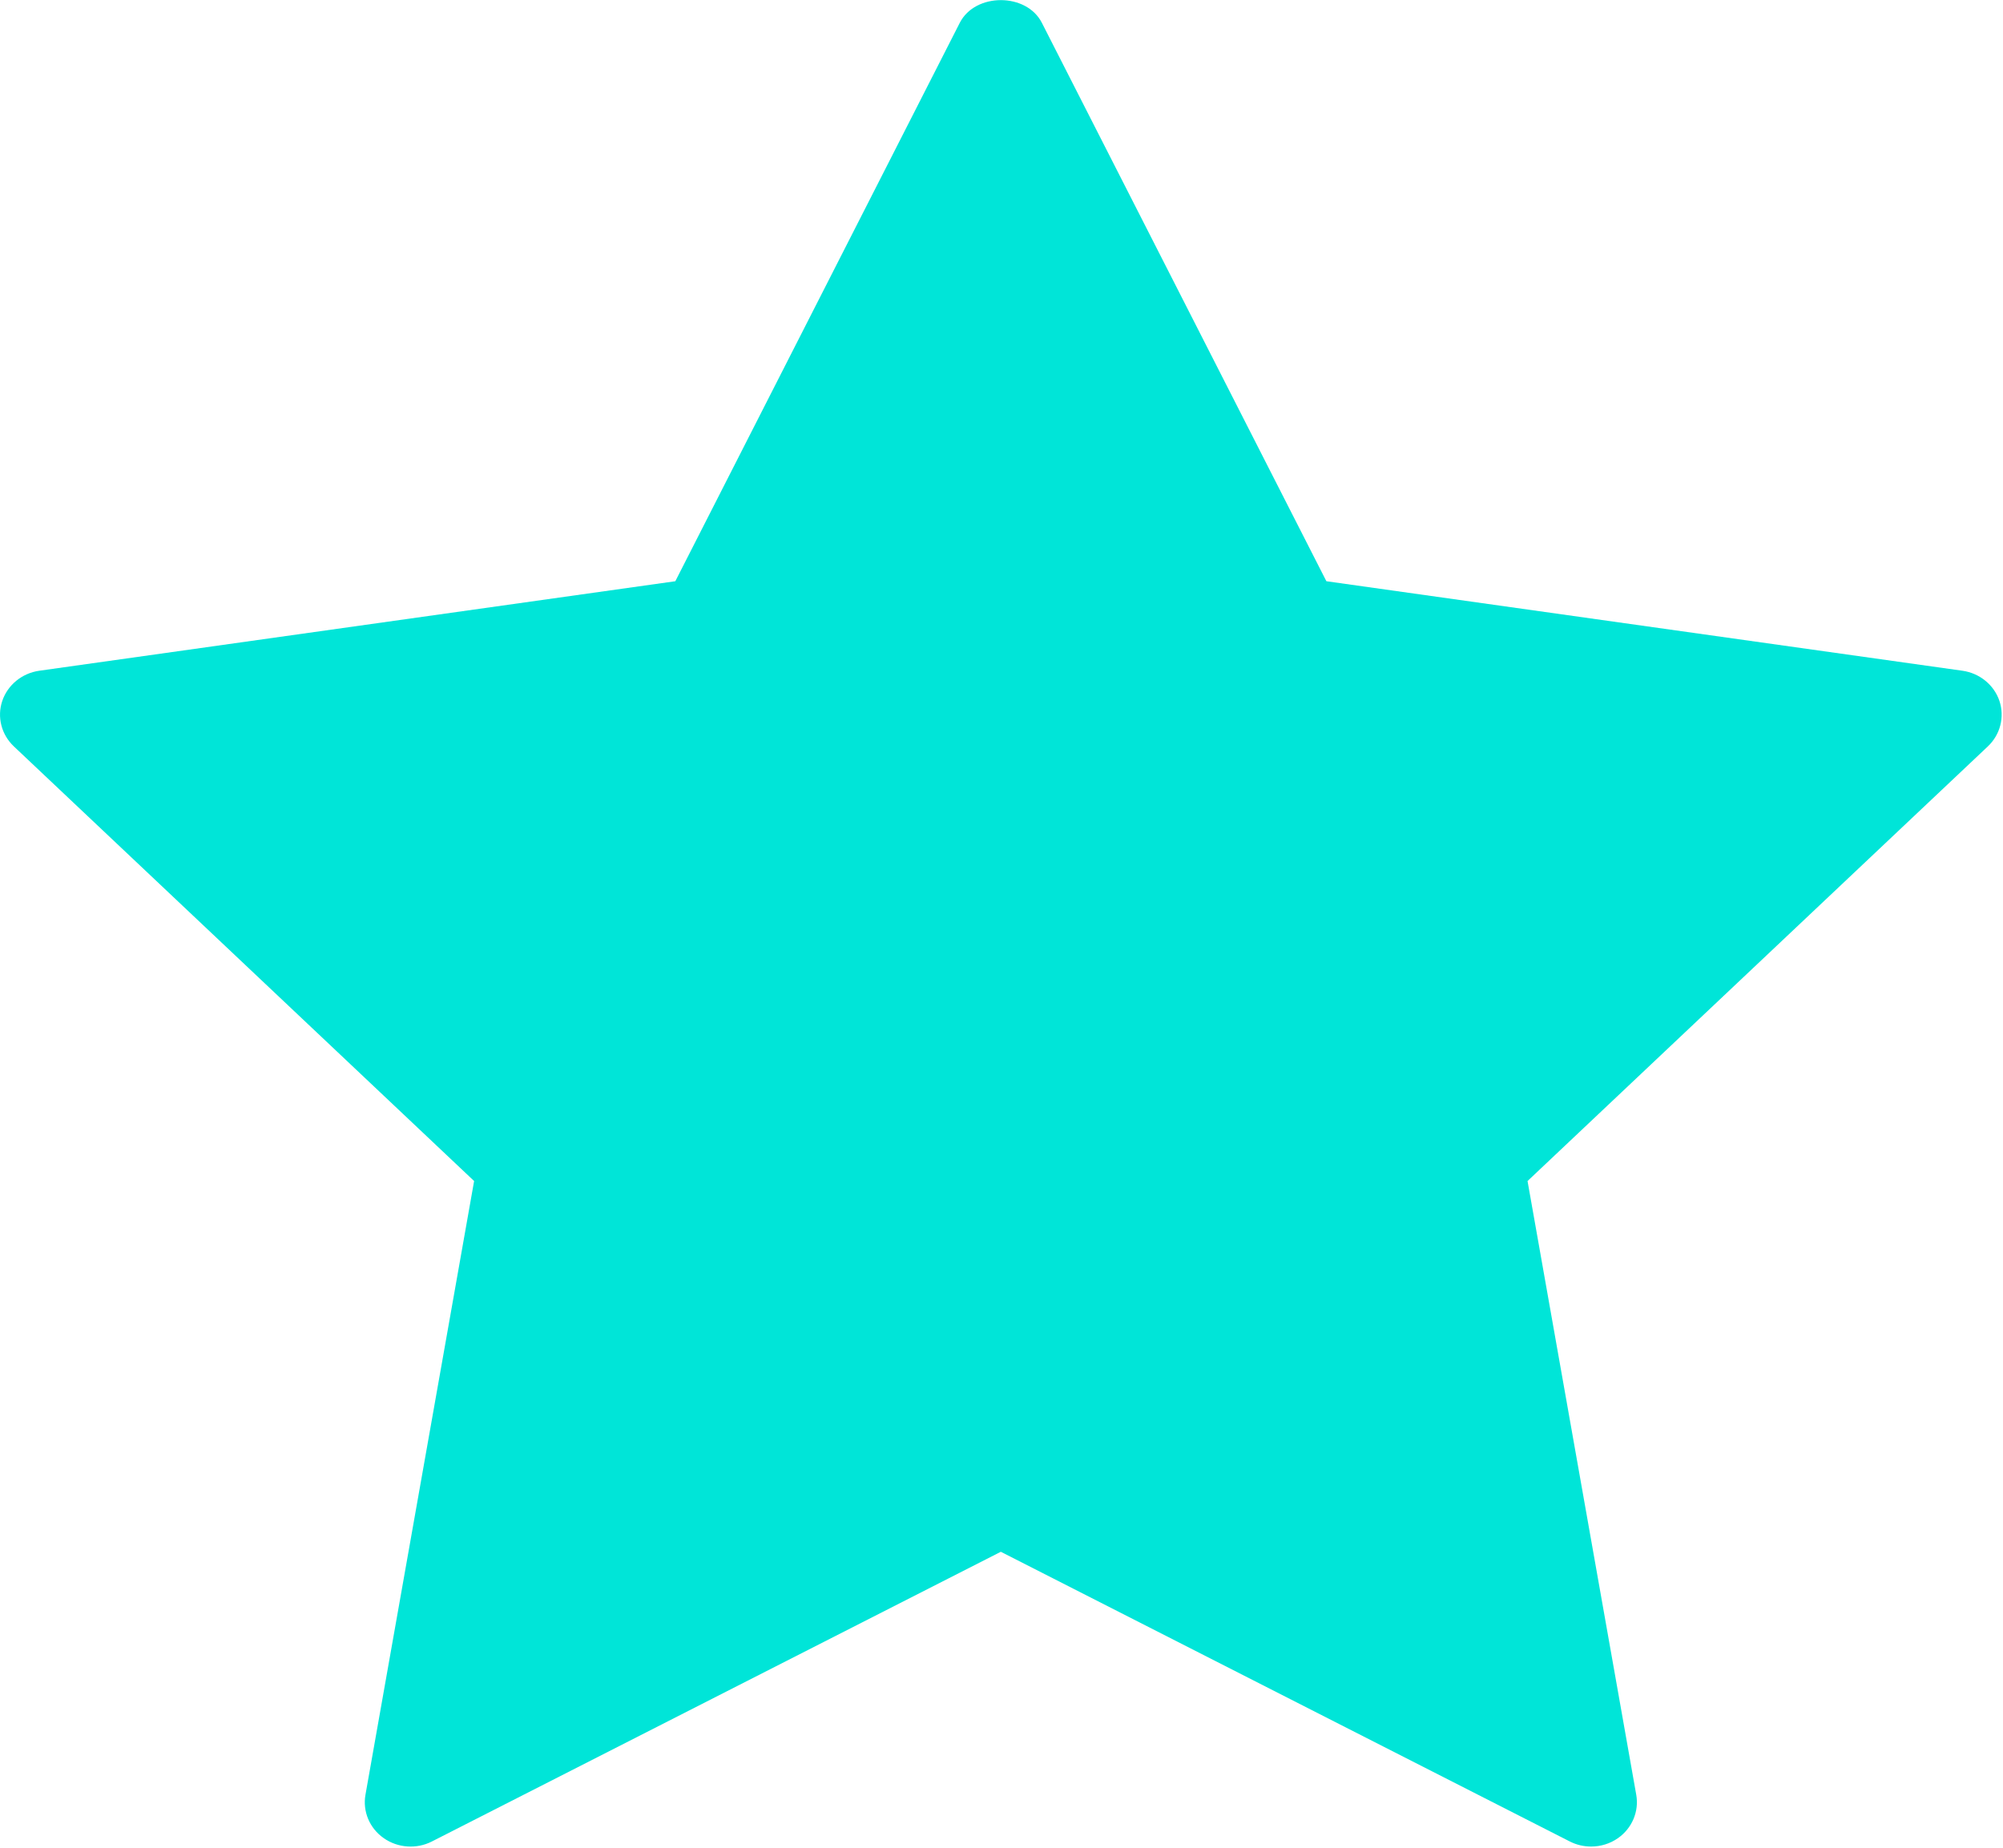
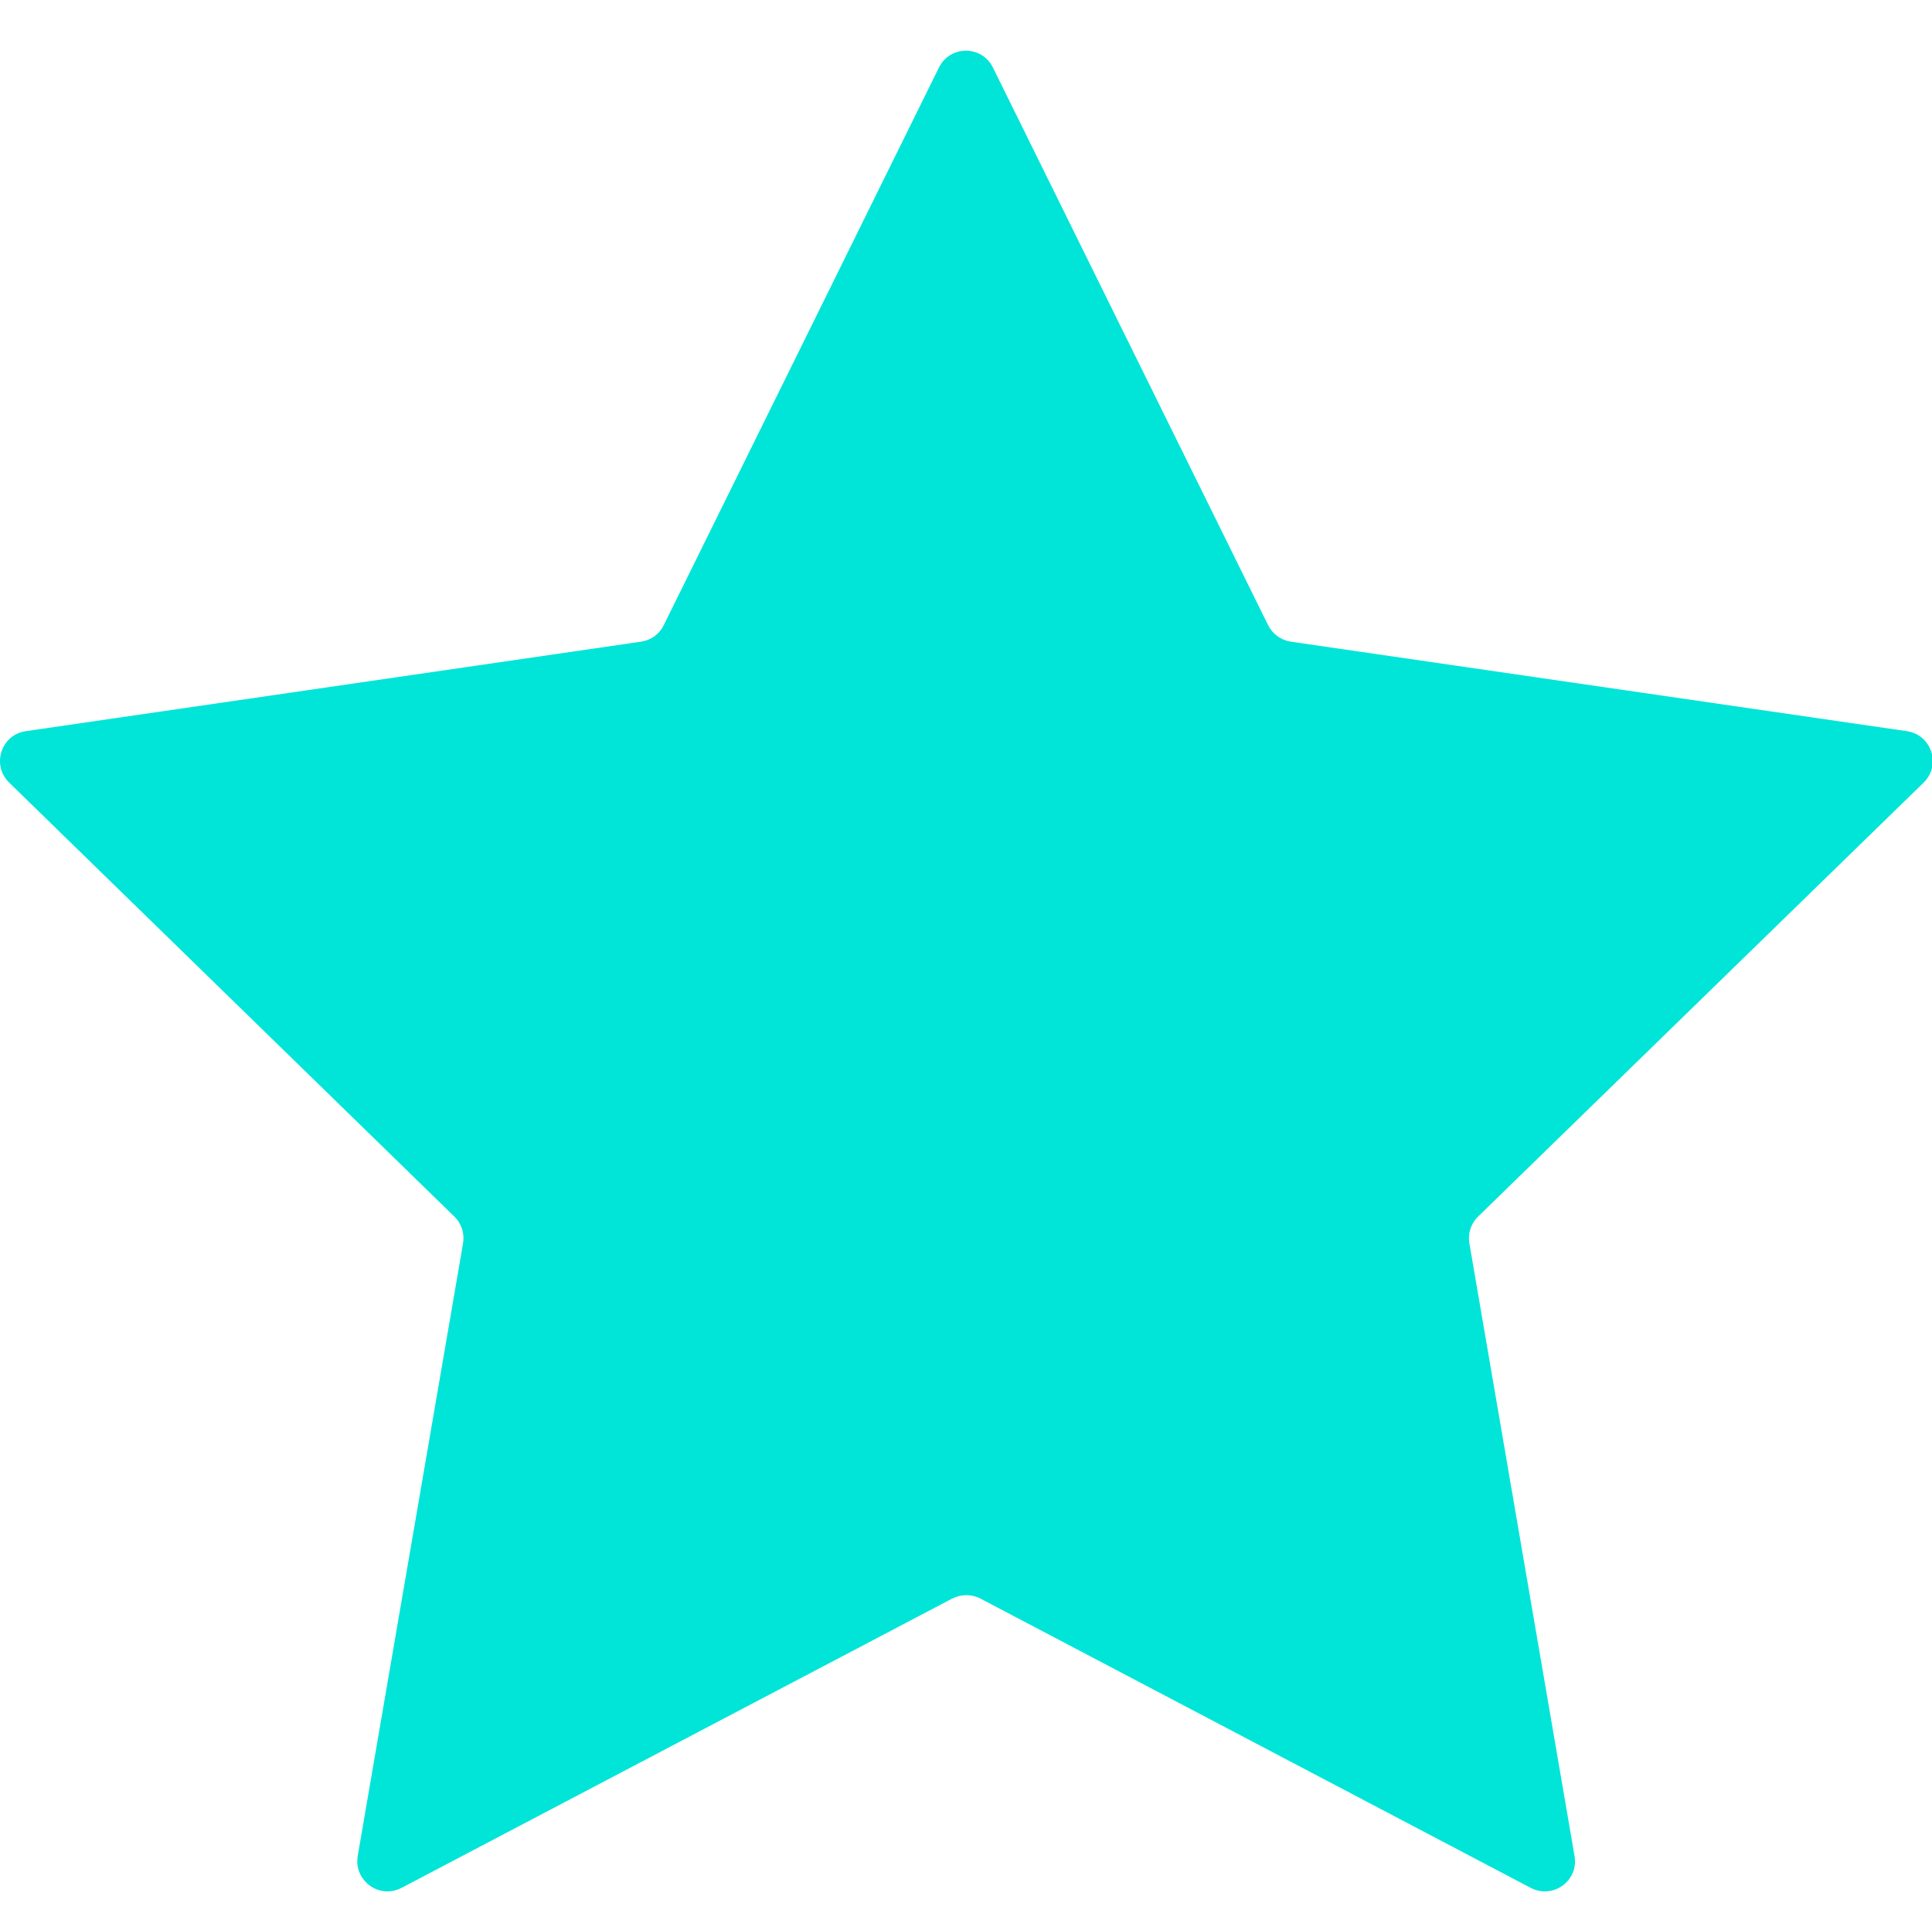
- <svg xmlns="http://www.w3.org/2000/svg" t="1733302296128" class="icon" viewBox="0 0 1110 1024" version="1.1" p-id="2570" width="34.688" height="32">
-   <path d="M881.743 1023.52C877.699 1023.52 873.656 1022.595 869.955 1020.71L554.625 860.133 239.329 1020.71C230.831 1025.062 220.413 1024.343 212.6 1018.826 204.787 1013.343 200.881 1004.022 202.526 994.804L262.734 654.63 7.68 413.729C0.758 407.184-1.743 397.418 1.238 388.543 4.254 379.633 12.169 373.156 21.73 371.786L374.24 322.166 531.871 12.662C540.404-4.129 568.88-4.129 577.378 12.662L735.043 322.166 1087.554 371.786C1097.114 373.156 1105.03 379.633 1108.046 388.543 1110.993 397.418 1108.525 407.184 1101.603 413.729L846.516 654.63 906.758 994.804C908.403 1004.022 904.462 1013.343 896.683 1018.826 892.263 1021.944 887.02 1023.52 881.743 1023.52Z" fill="#00e5d8" p-id="2571" />
+ <svg xmlns="http://www.w3.org/2000/svg" t="1733396769646" class="icon" viewBox="0 0 1025 1024" version="1.1" p-id="2147" width="32.031" height="32">
+   <path d="M784.164 645.6c-3.8 3.7-5.5 9-4.6 14.2L835.364 985c1.8 10.3-6.4 18.7-15.8 18.7-2.5 0-5-0.6-7.5-1.9L520.164 848.3c-2.3-1.2-4.9-1.8-7.5-1.8s-5.1 0.6-7.5 1.8l-292.1 153.5c-2.5 1.3-5 1.9-7.5 1.9-9.3 0-17.5-8.4-15.8-18.7L245.664 659.8c0.9-5.2-0.8-10.5-4.6-14.2L4.864 415.3C-4.636 406 0.564 389.9 13.664 388l326.5-47.5c5.2-0.8 9.7-4 12-8.8l146-295.9c2.9-5.9 8.6-8.9 14.3-8.9s11.4 3 14.3 8.9l146 295.9c2.3 4.7 6.8 8 12 8.8L1011.664 388c13.1 1.9 18.4 18 8.9 27.3L784.164 645.6z" fill="#00e5d8" p-id="2148" />
</svg>
